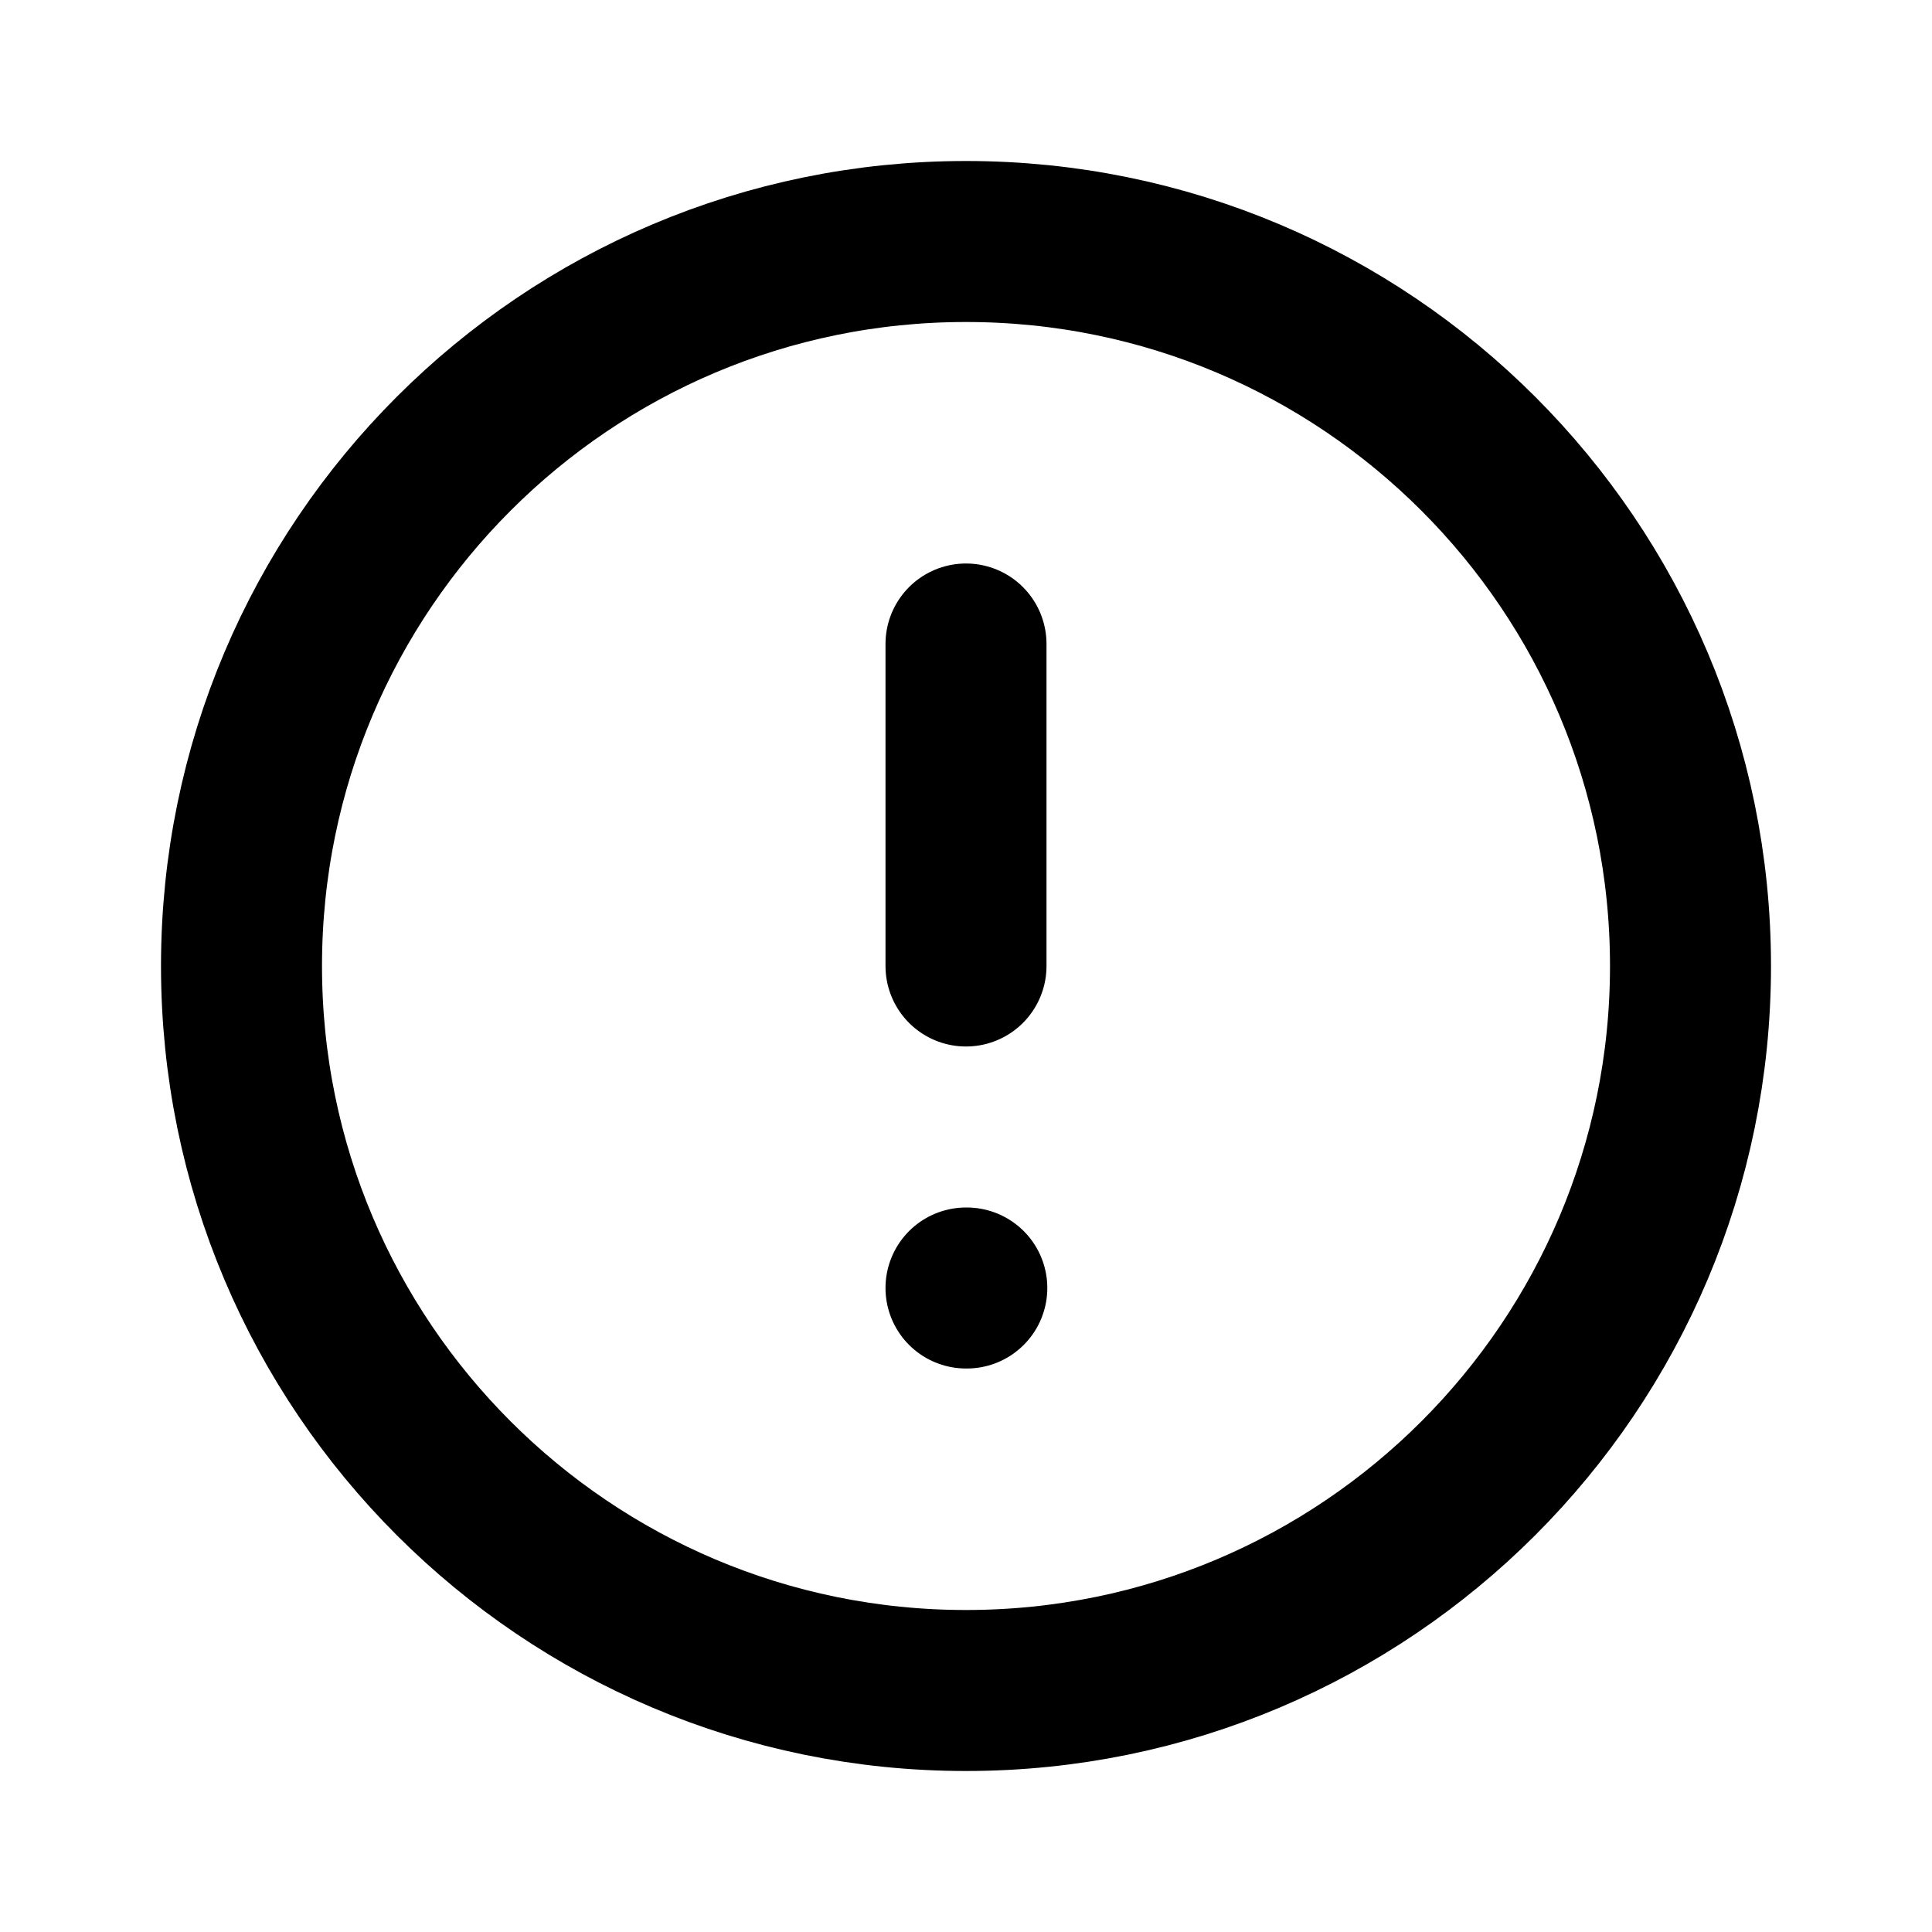
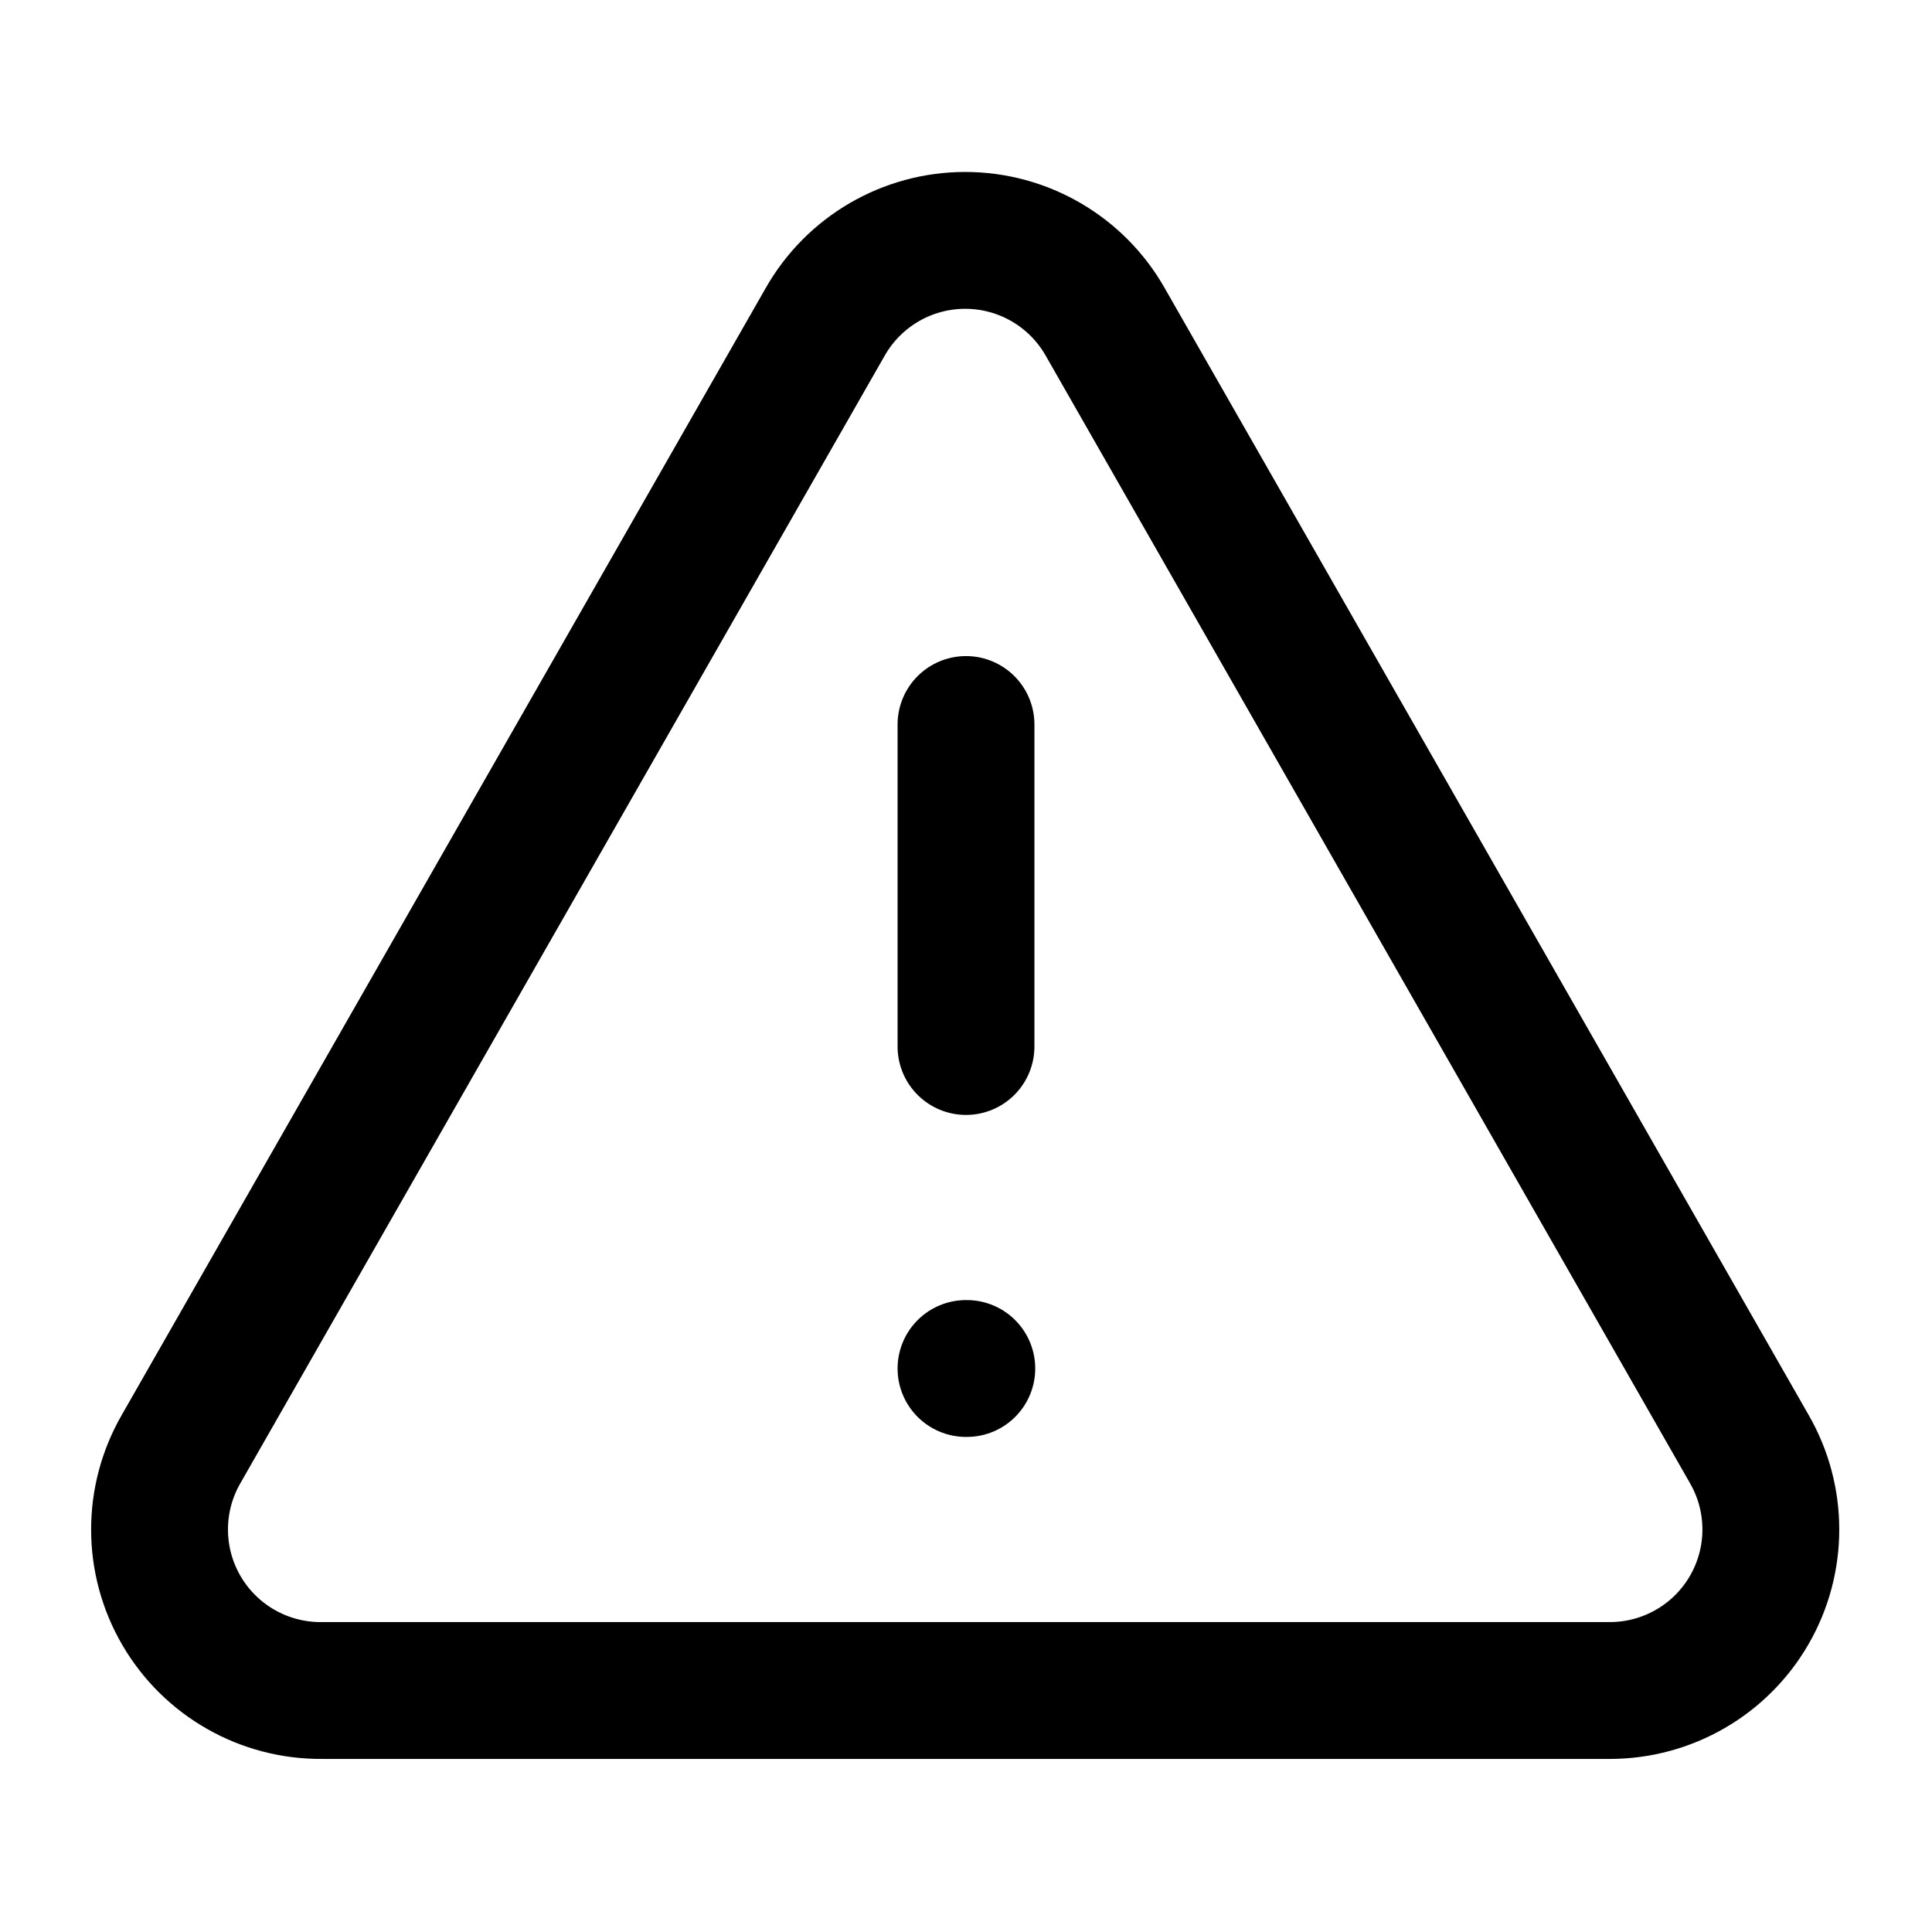
- <svg xmlns="http://www.w3.org/2000/svg" fill="none" viewBox="0 0 24 24" stroke="currentColor">
-   <path stroke-linecap="round" stroke-linejoin="round" stroke-width="2" d="M12 8v4m0 4h.01M21 12a9 9 0 11-18 0 9 9 0 0118 0z" />
+ <svg xmlns="http://www.w3.org/2000/svg" width="24" height="24" viewBox="0 0 24 24" fill="none" stroke="currentColor" stroke-width="1.7" stroke-linecap="round" stroke-linejoin="round" aria-hidden="true">
+   <path d="m21.73 18-8-14a2 2 0 0 0-3.48 0l-8 14A2 2 0 0 0 4 21h16a2 2 0 0 0 1.73-3" />
+   <path d="M12 9v4" />
+   <path d="M12 17h.01" />
</svg>
